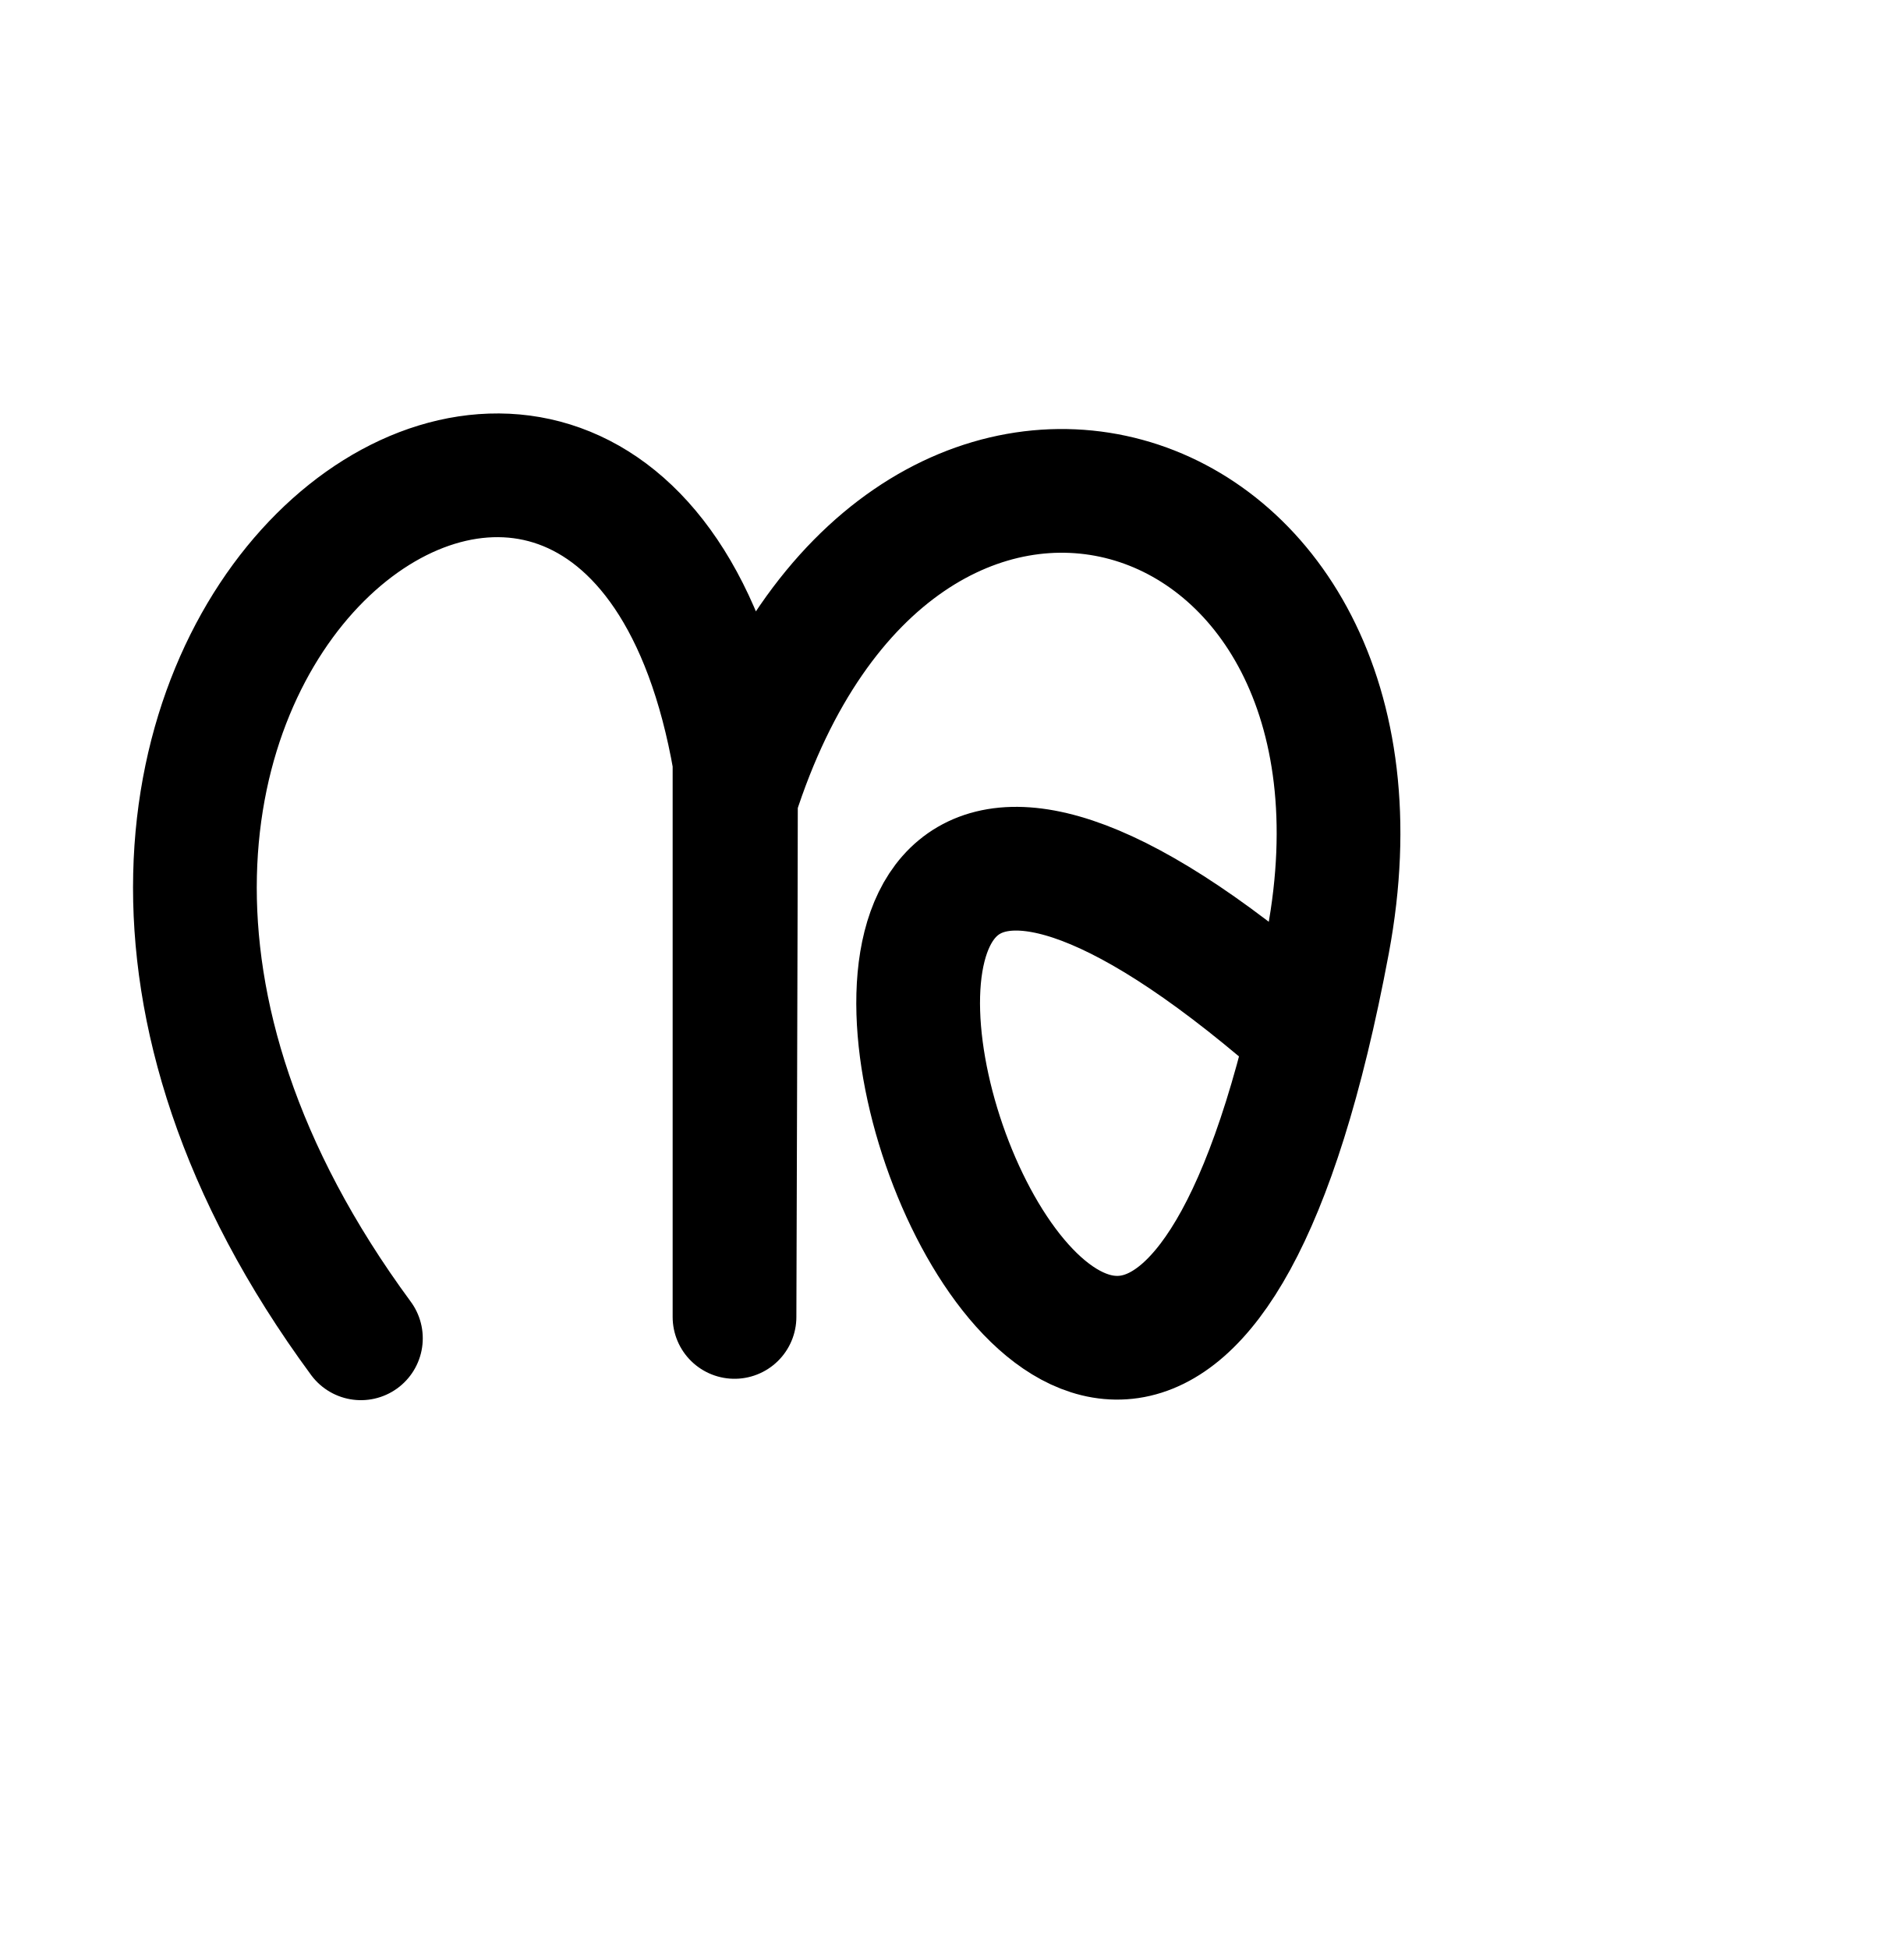
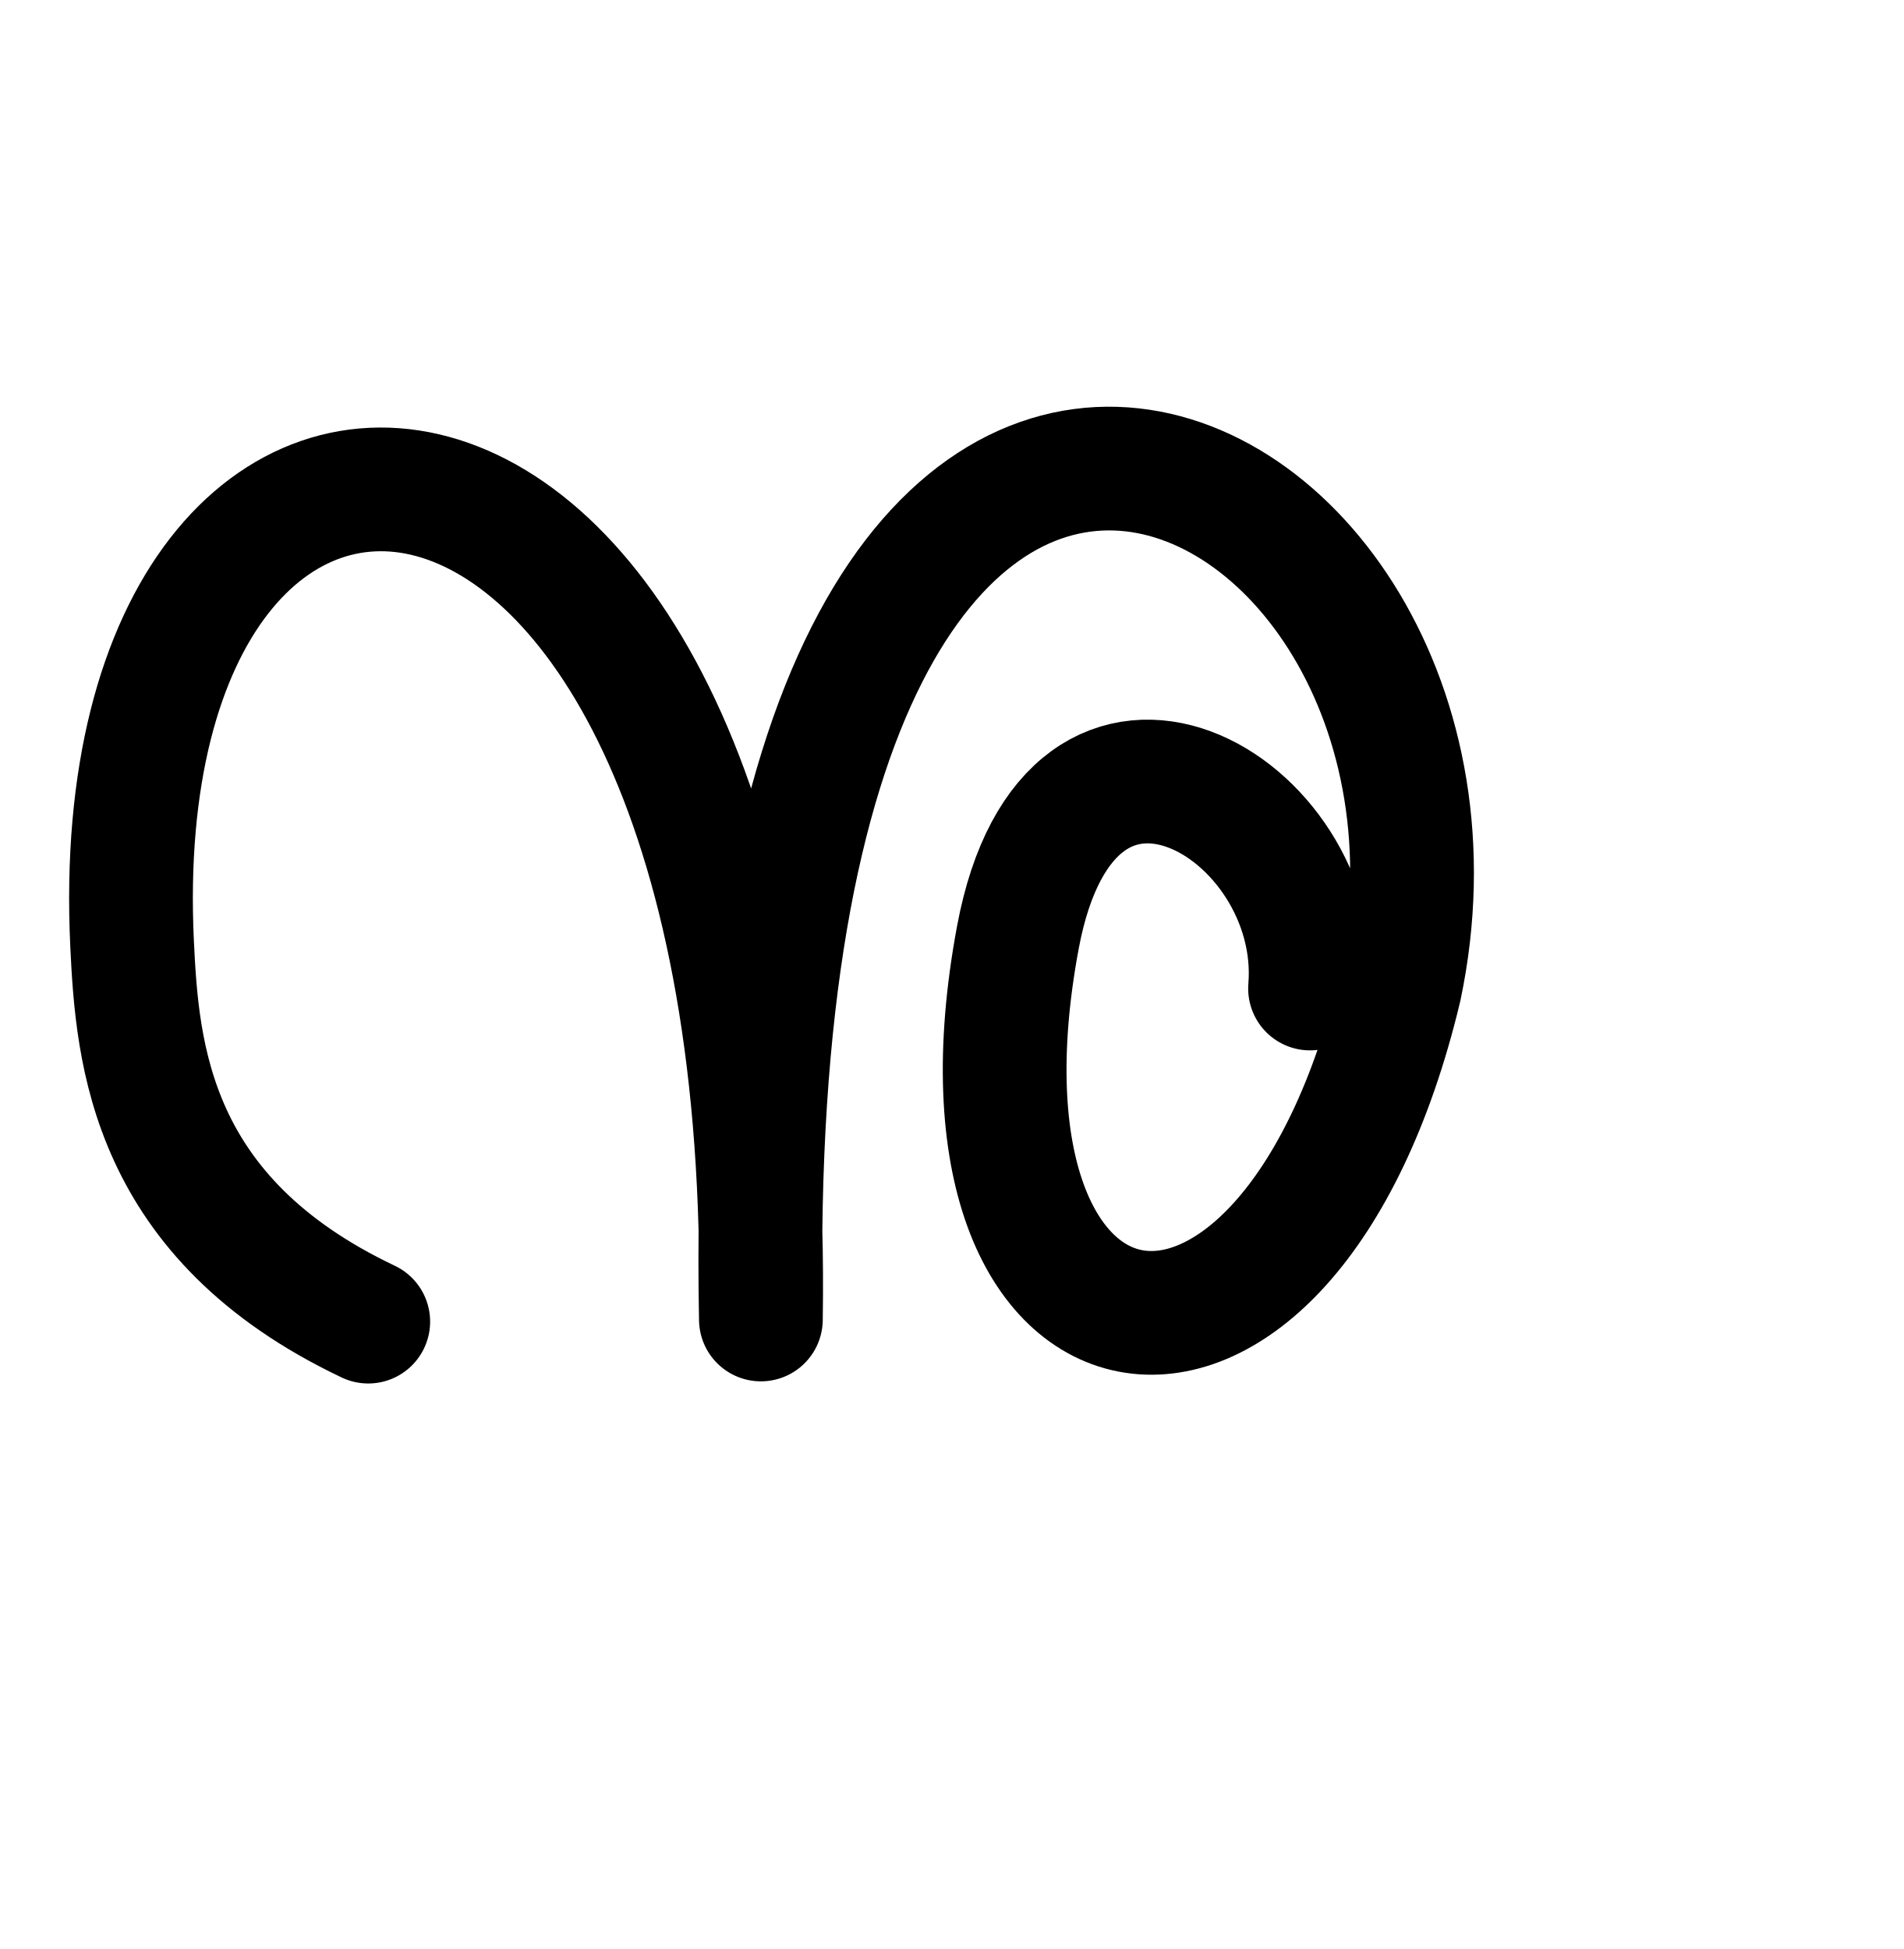
<svg xmlns="http://www.w3.org/2000/svg" width="2000" height="2048" id="svg2992" version="1.1">
-   <defs id="defs5498" />
+   <defs id="defs5498">
+     </defs>
  <g id="layer1" transform="translate(0,1048)">
-     <path style="fill:none;fill-rule:evenodd;stroke:#000000;stroke-width:130;stroke-linecap:round;stroke-linejoin:round;stroke-miterlimit:4;stroke-dasharray:none;stroke-opacity:1" d="m 379.193,358.29 c -519.191,-705.39 274.778,-1280.912 392.54,-606.748 l 0,584.276 c 0,0 1.505,-455.276 1.505,-545.165 C 941.486,-737.011 1490.88,-568.862 1395.283,-58.072 1175.942,1113.899 576,-632 1343.754,12.458" id="path4156" />
+     <path style="fill:none;stroke:#000000;stroke-width:130;stroke-linecap:round;stroke-linejoin:round;stroke-miterlimit:4;stroke-dasharray:none;stroke-opacity:1" d="M 386.922,340.761 C 157.735,232 144.269,59.473 138.783,-56.217 105.259,-763.206 816,-728 799.448,338.51 773.202,-992.219 1594.983,-598.67 1470.835,-10.17 1352.26,485.472 979.338,419.518 1069.484,-63.104 1124.701,-358.721 1392,-200 1376.425,-9.275" id="path3879" />
  </g>
</svg>
